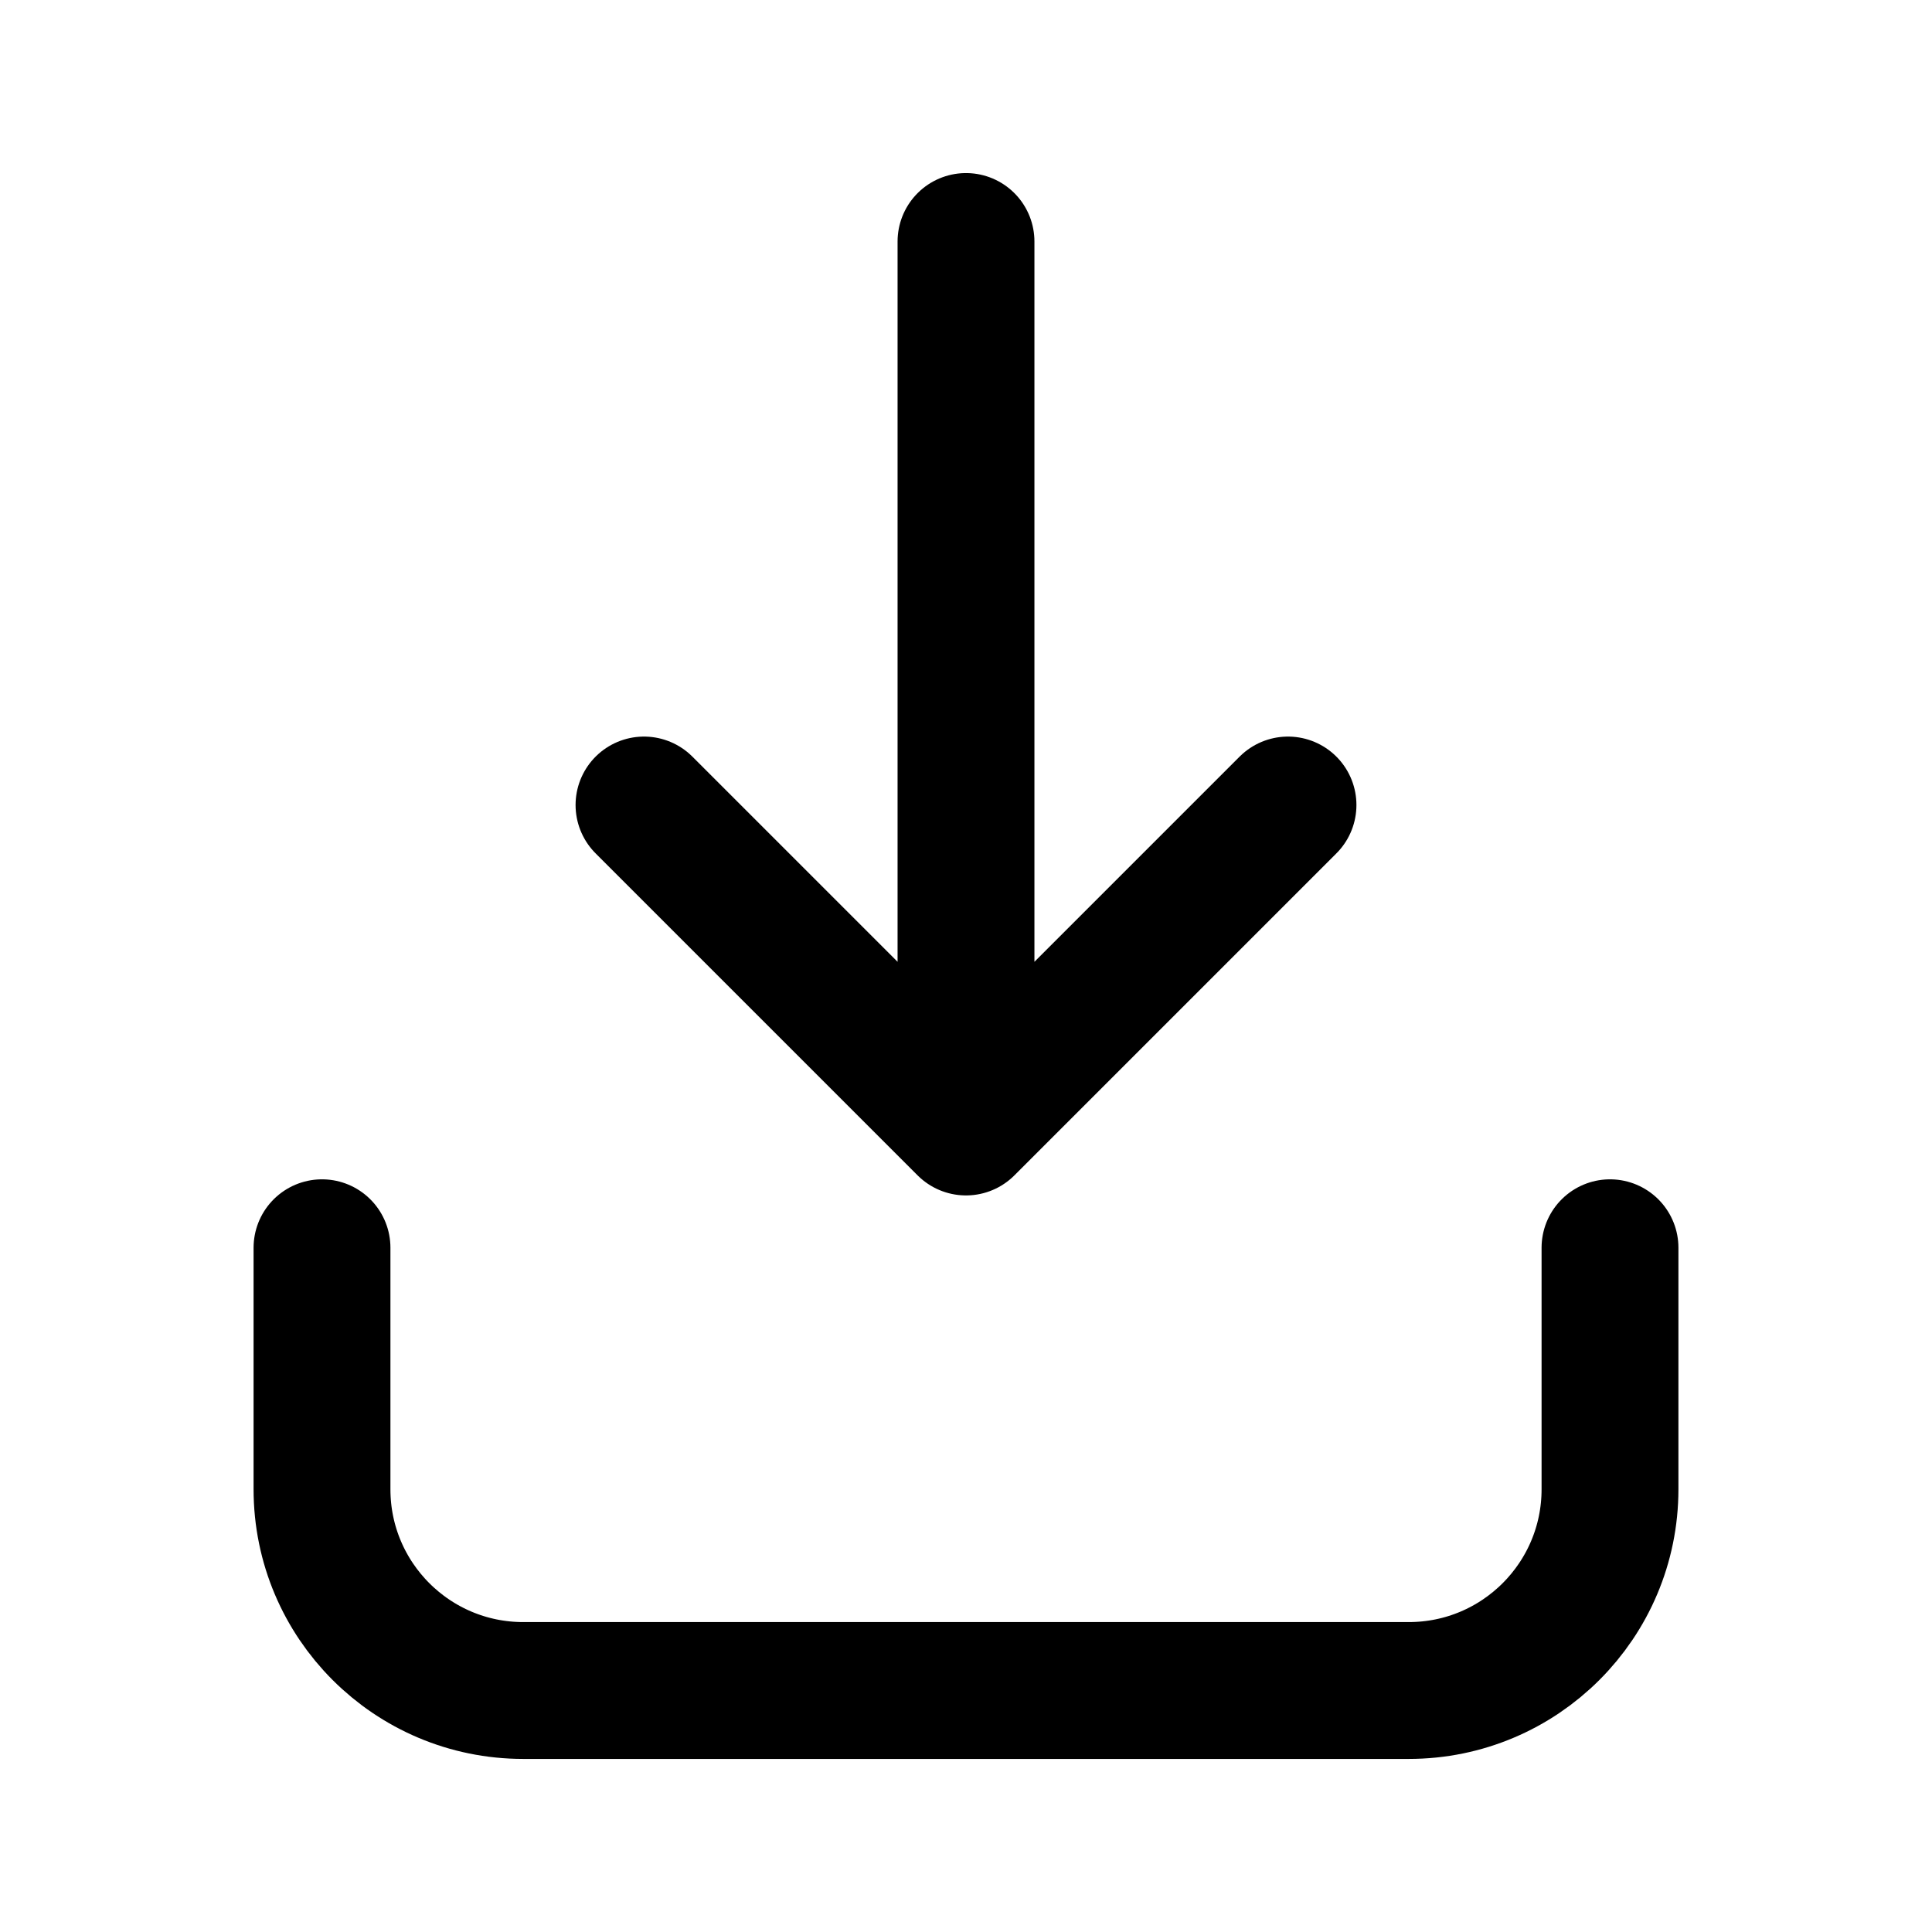
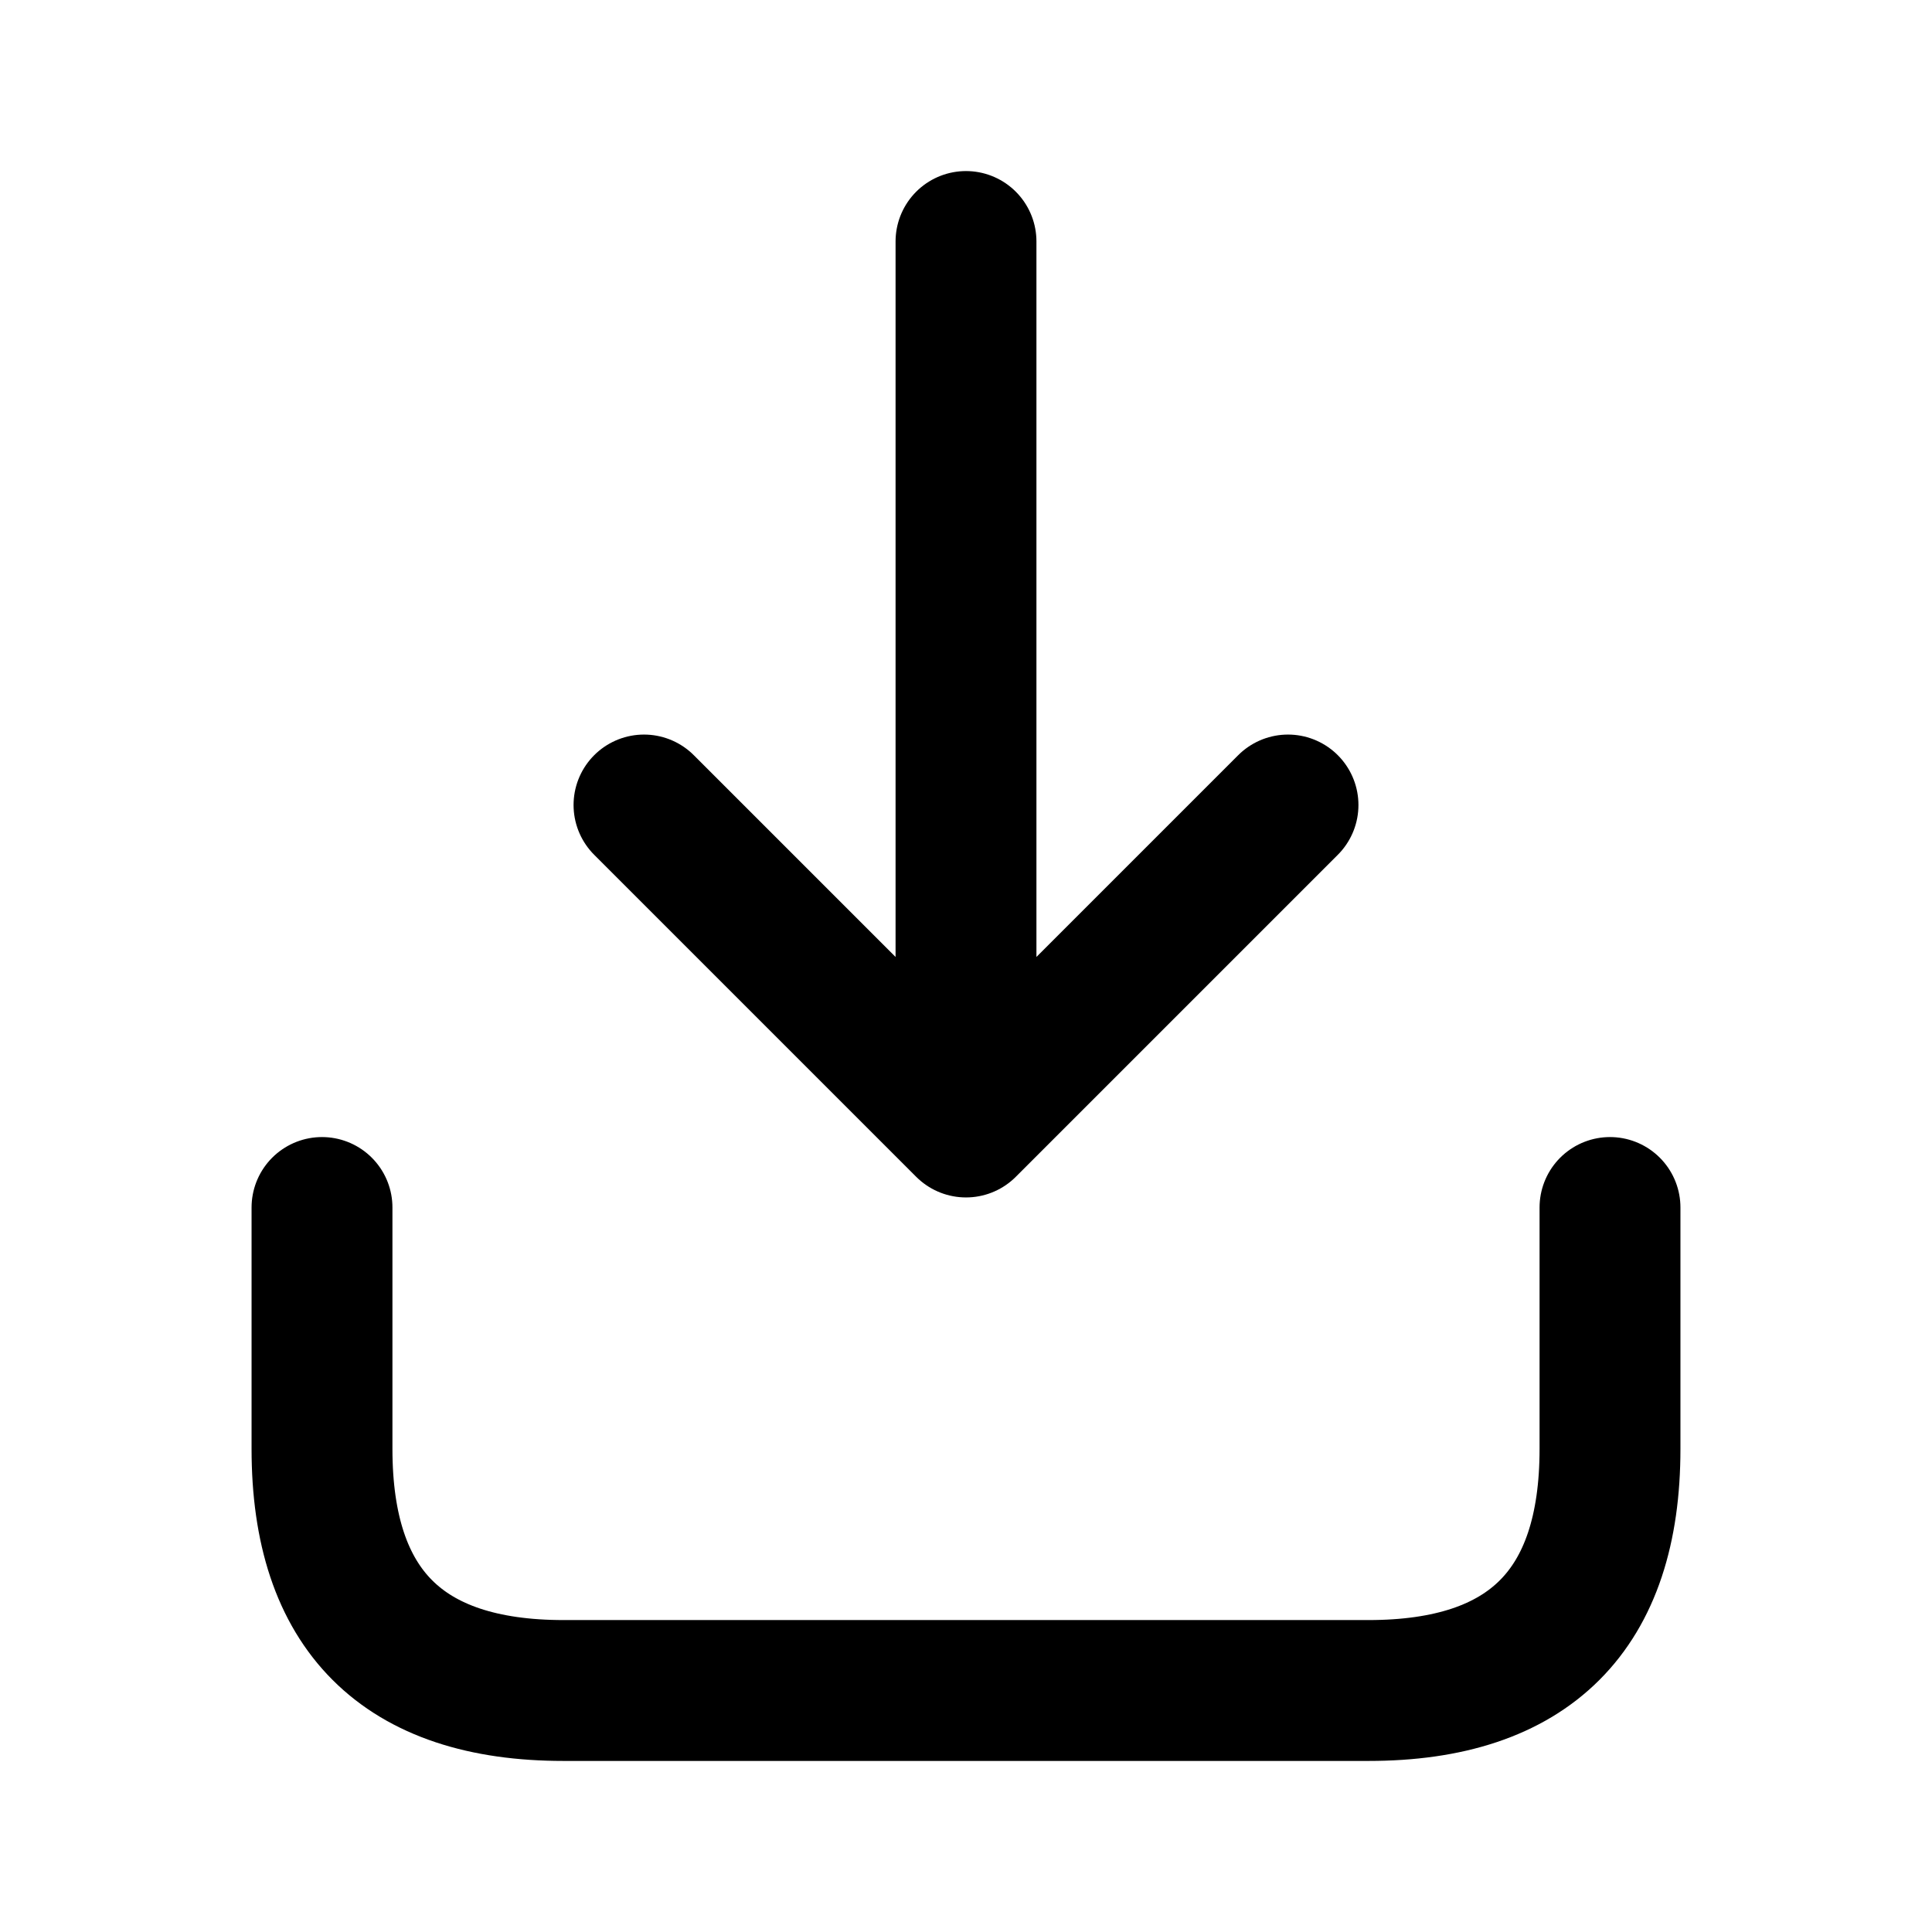
- <svg xmlns="http://www.w3.org/2000/svg" width="24" height="24" viewBox="0 0 24 24" role="img" stroke-linecap="round" stroke-linejoin="round">
-   <g fill="none" stroke="currentColor" stroke-width="1.7" stroke-linecap="round" stroke-linejoin="round">
-     <path d="M12 3v11m-4-4 4 4 4-4M4 15.5v3A2.5 2.5 0 0 0 6.5 21h11a2.5 2.5 0 0 0 2.5-2.5v-3" stroke-linecap="round" stroke-linejoin="round" />
-   </g>
+ <svg xmlns="http://www.w3.org/2000/svg" viewBox="0 0 24 24" fill="none" stroke="currentColor" stroke-width="1.75" stroke-linecap="round" stroke-linejoin="round">
+   <path d="M12 3v11m-4-4 4 4 4-4M4 15v3c0 2 1 3 3 3h10c2 0 3-1 3-3v-3" />
</svg>
